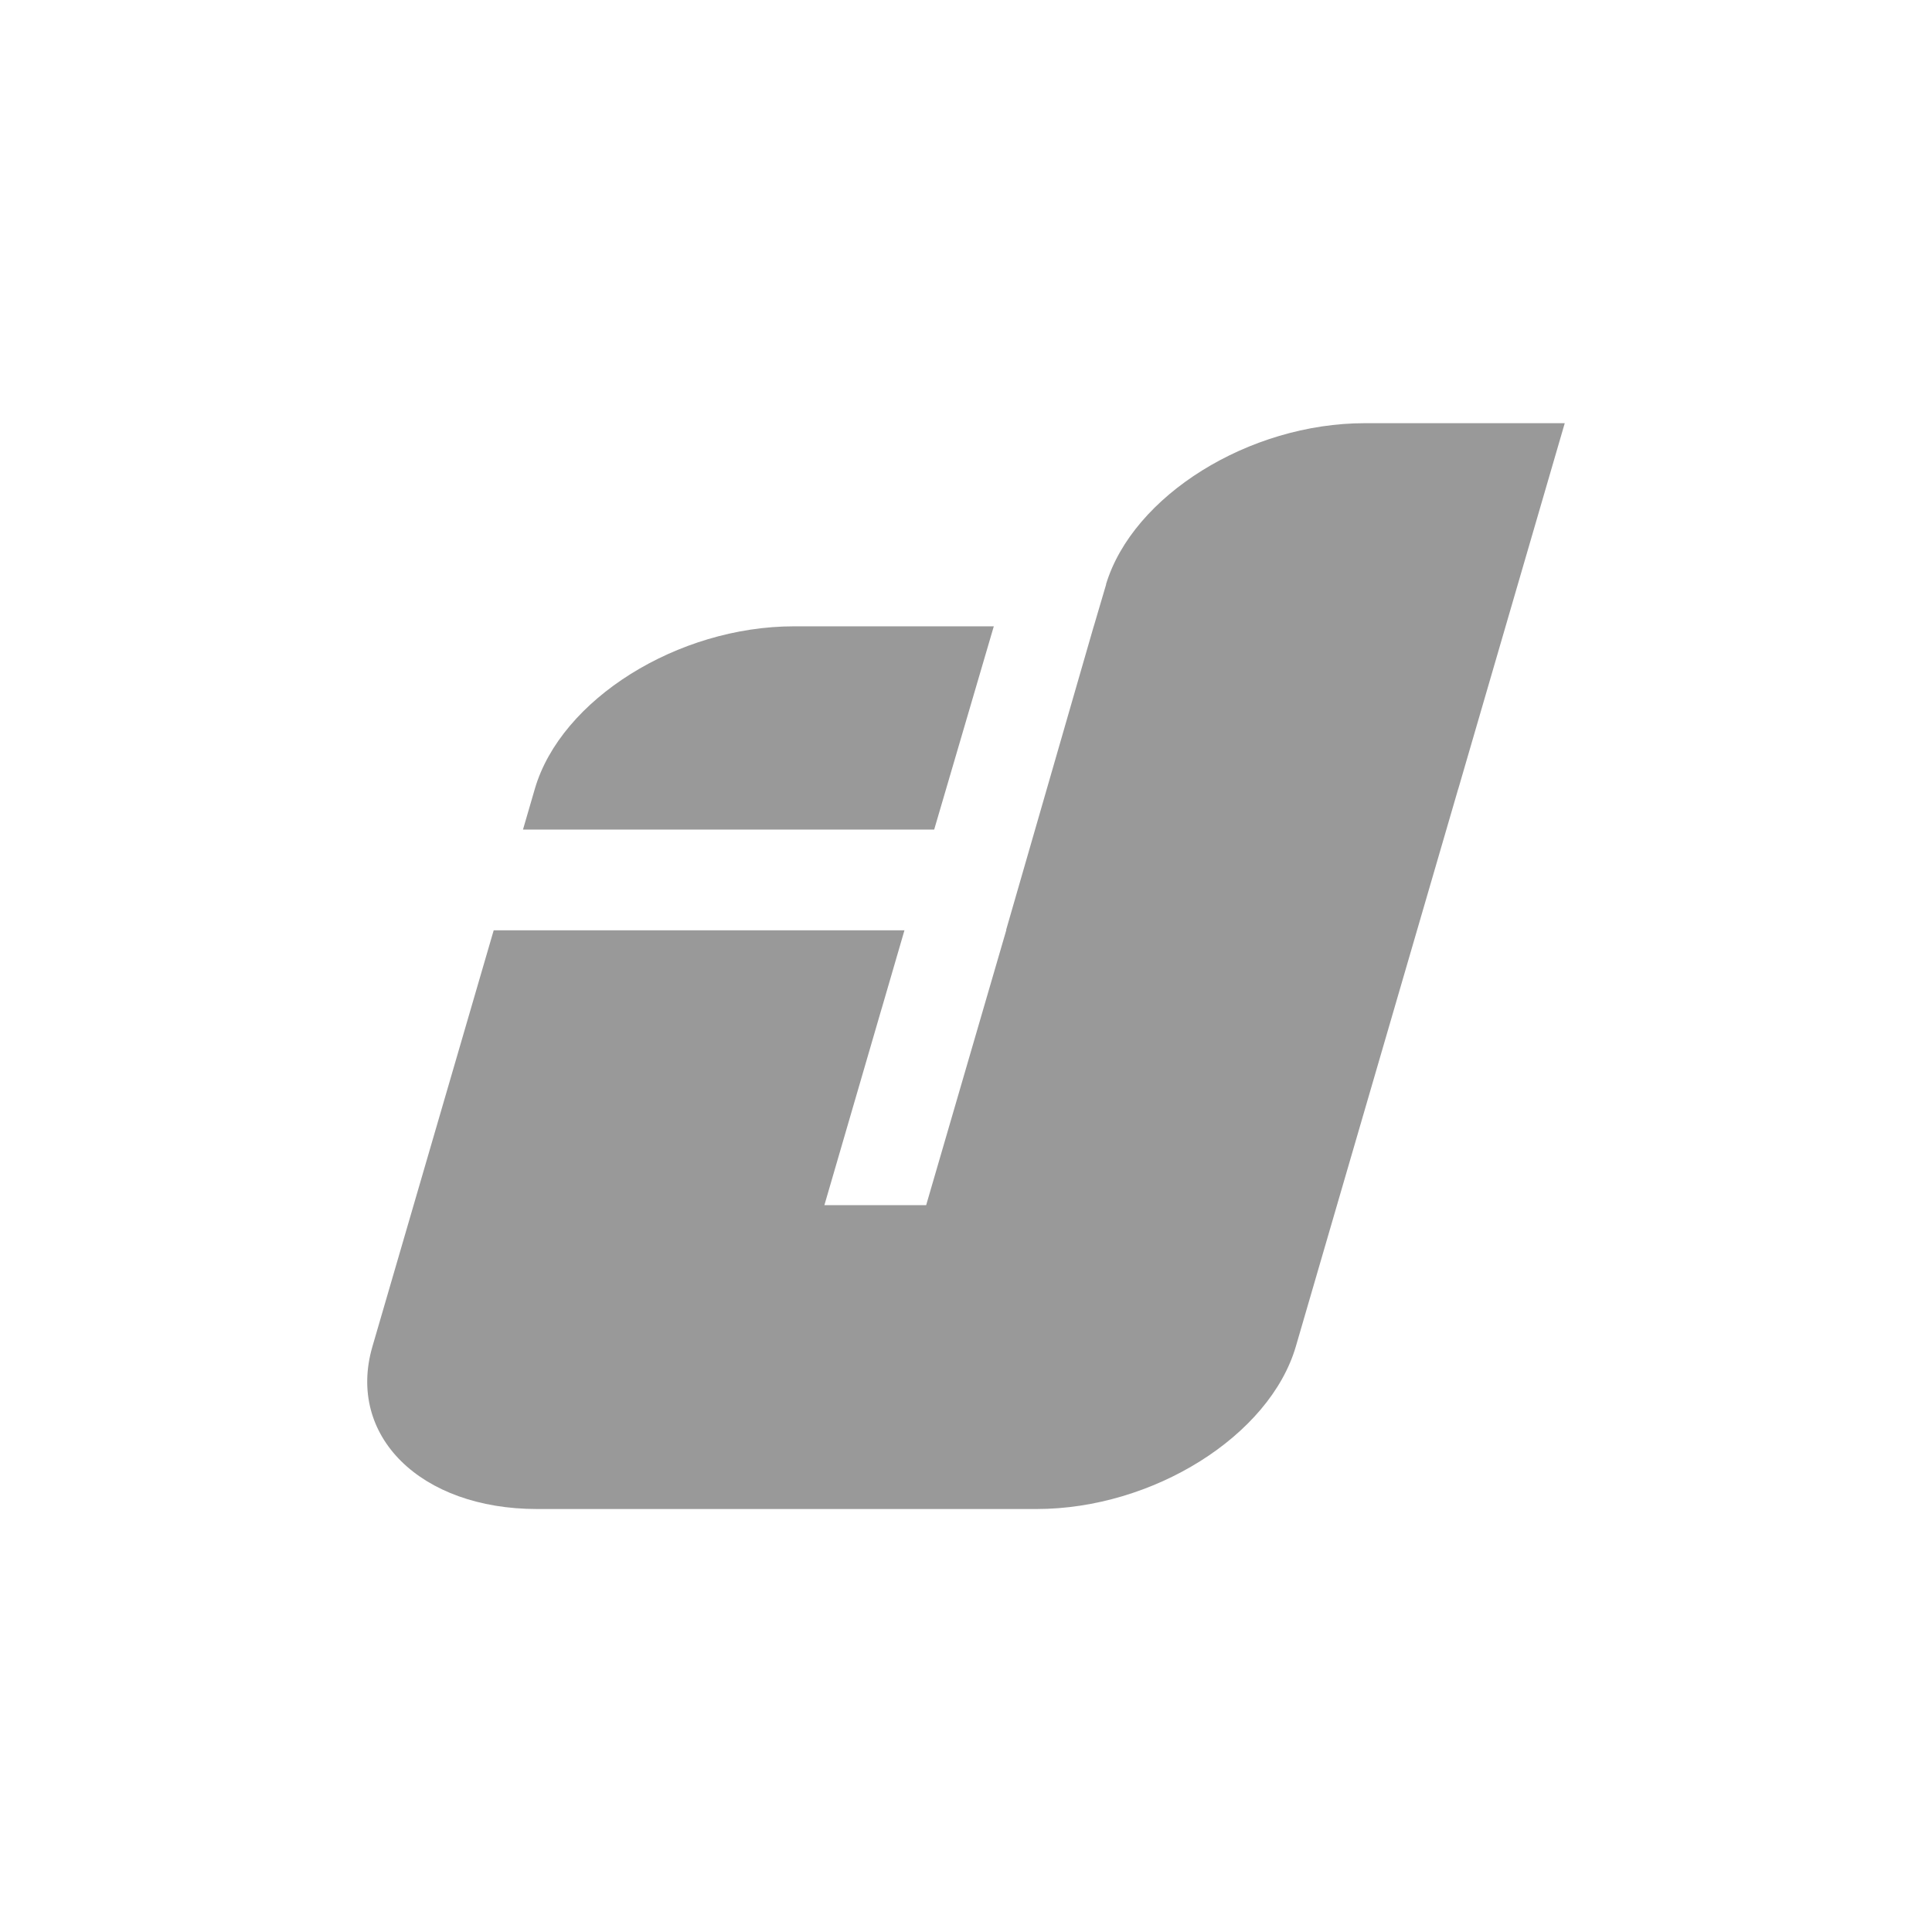
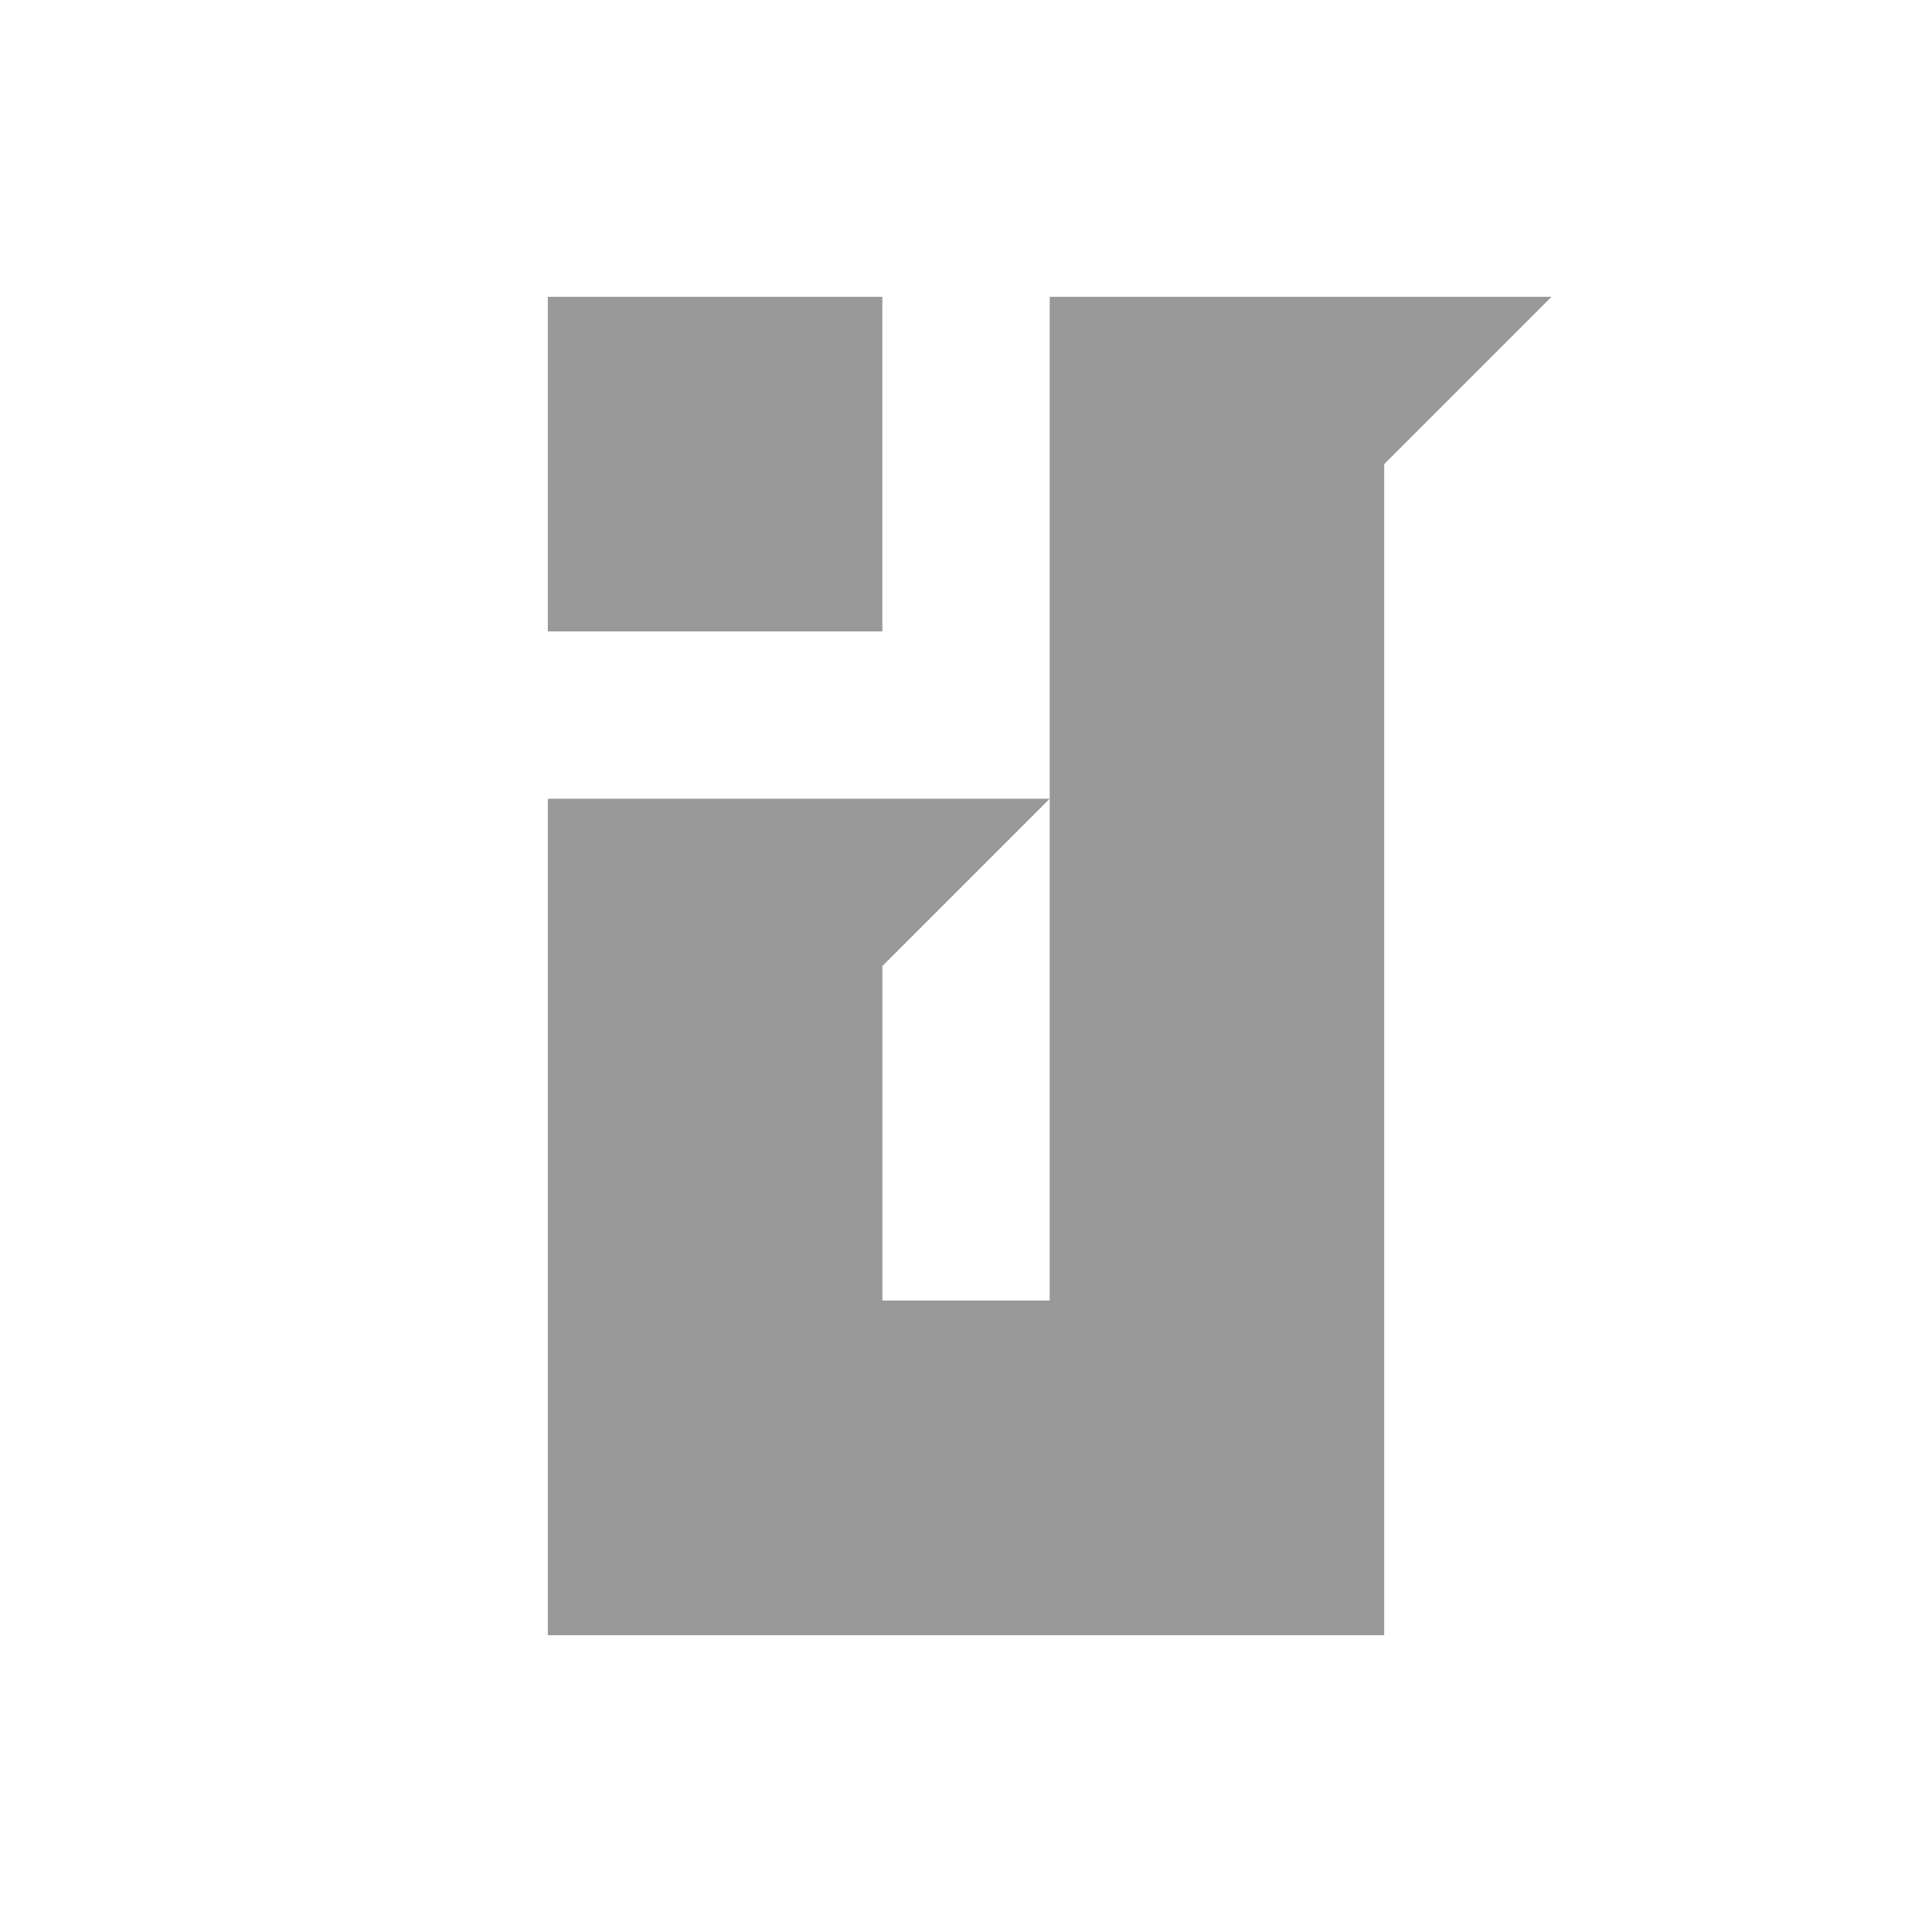
<svg xmlns="http://www.w3.org/2000/svg" version="1.1" id="Layer_1" x="0px" y="0px" width="38.5px" height="38.5px" viewBox="0 0 38.5 38.5" enable-background="new 0 0 38.5 38.5" xml:space="preserve">
-   <rect x="10.25" y="6.875" fill="none" width="18" height="24.75" />
-   <g>
-     <path fill-rule="evenodd" clip-rule="evenodd" fill="#999999" d="M15.825,12.481h3.979l-1.188,4.05h-8.194l0.236-0.811   C11.177,13.939,13.502,12.481,15.825,12.481" />
-     <path fill-rule="evenodd" clip-rule="evenodd" fill="#999999" d="M18.024,18.537l-0.445,1.529l-0.019,0.063h0l-1.132,3.887h2.028   l1.596-5.478v-0.015l1.743-6.041l0.001,0l0.247-0.838h-0.003c0.535-1.767,2.851-3.211,5.158-3.211h3.979l0.004,0.002l-1.25,4.293   l-0.871,2.992l-0.002,0.003l-3.235,11.108c-0.52,1.781-2.847,3.24-5.167,3.24h-9.955c-2.321,0-3.799-1.457-3.279-3.24l2.416-8.292   H18.024z" />
-   </g>
+   <path fill-rule="evenodd" clip-rule="evenodd" fill="#999999" d="M10.916,5.915h6.667v6.667h-6.667V5.915z M27.584,5.915h3.334  l-3.334,3.333v3.334v6.668v6.666v6.669h-3.332h-3.334h-3.334h-6.667v-6.669v-10h6.667h3.334l-3.334,3.334v6.666h3.334V19.25v-3.334  v-3.334V5.915H27.584z" />
</svg>
